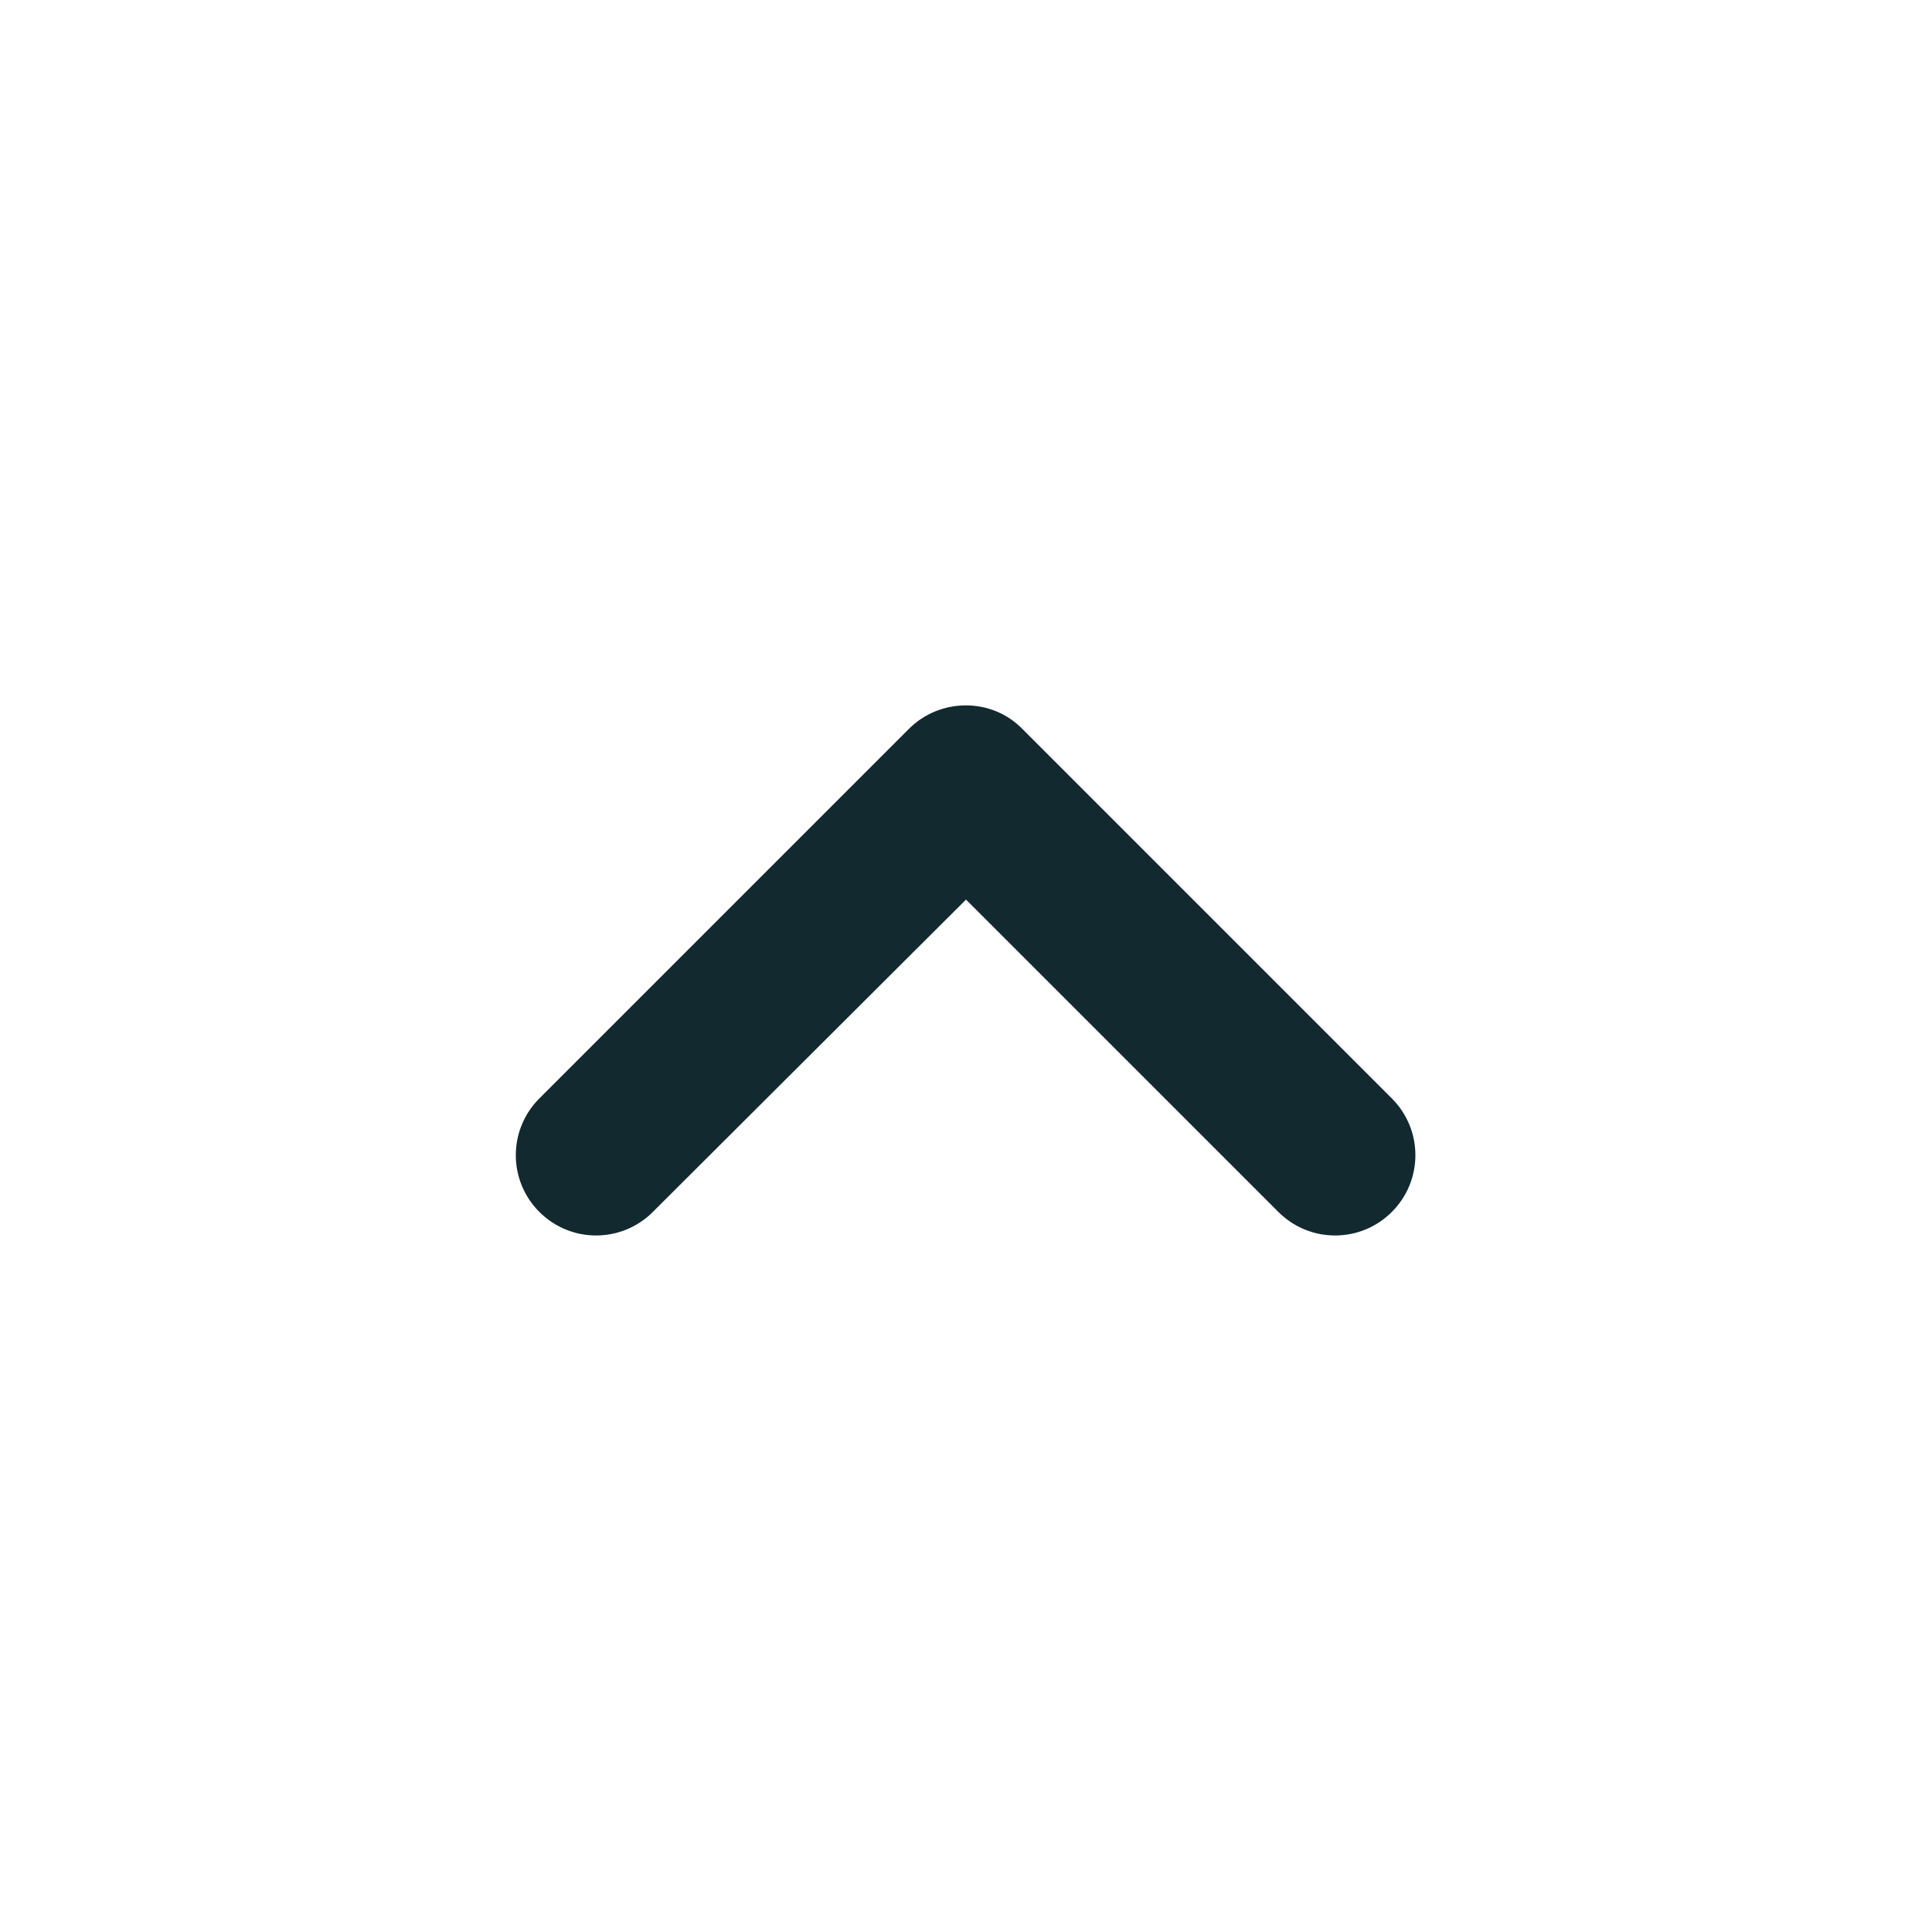
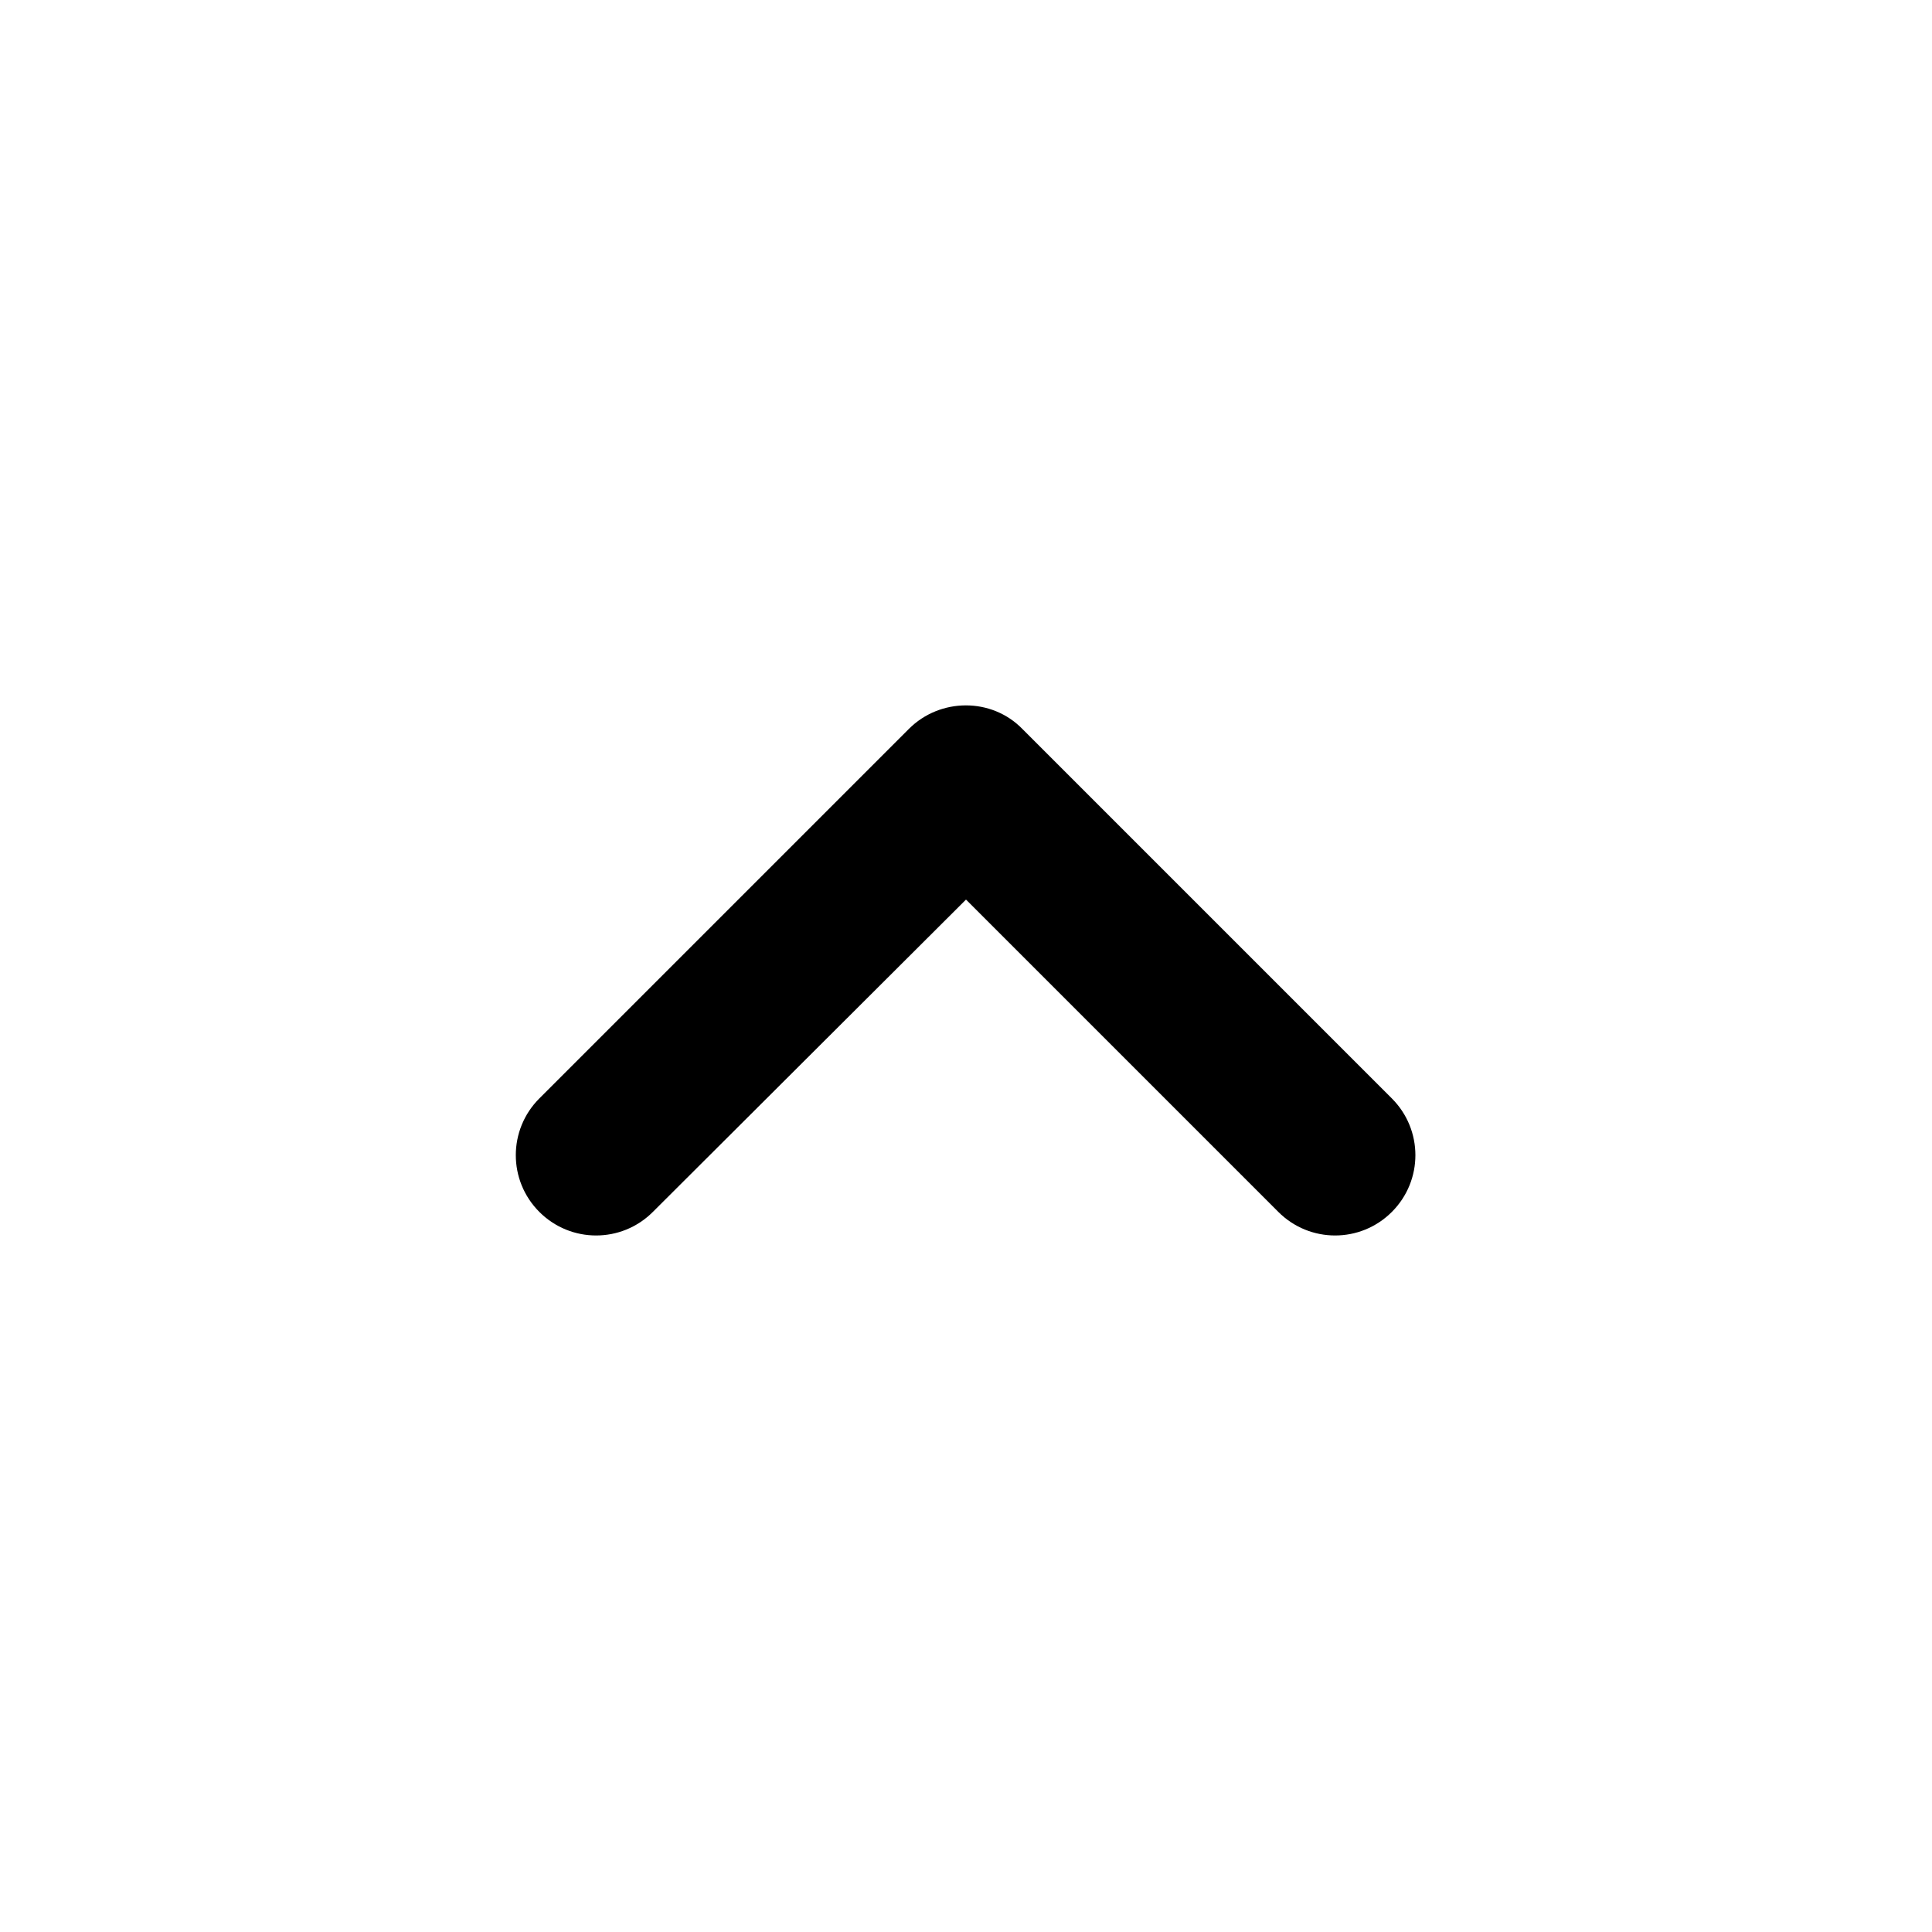
<svg xmlns="http://www.w3.org/2000/svg" width="24" height="24" viewBox="0 0 24 24" fill="none">
-   <path d="M11.29 9.055L6.7 13.645C6.31 14.035 6.31 14.665 6.7 15.055C7.09 15.445 7.72 15.445 8.11 15.055L12 11.175L15.88 15.055C16.27 15.445 16.9 15.445 17.29 15.055C17.68 14.665 17.68 14.035 17.29 13.645L12.7 9.055C12.32 8.665 11.68 8.665 11.29 9.055Z" fill="#132930" />
+   <path d="M11.29 9.055L6.7 13.645C6.31 14.035 6.31 14.665 6.7 15.055C7.09 15.445 7.72 15.445 8.11 15.055L12 11.175L15.88 15.055C16.27 15.445 16.9 15.445 17.29 15.055C17.68 14.665 17.68 14.035 17.29 13.645L12.7 9.055C12.32 8.665 11.68 8.665 11.29 9.055Z" fill="currentColor" />
</svg>
